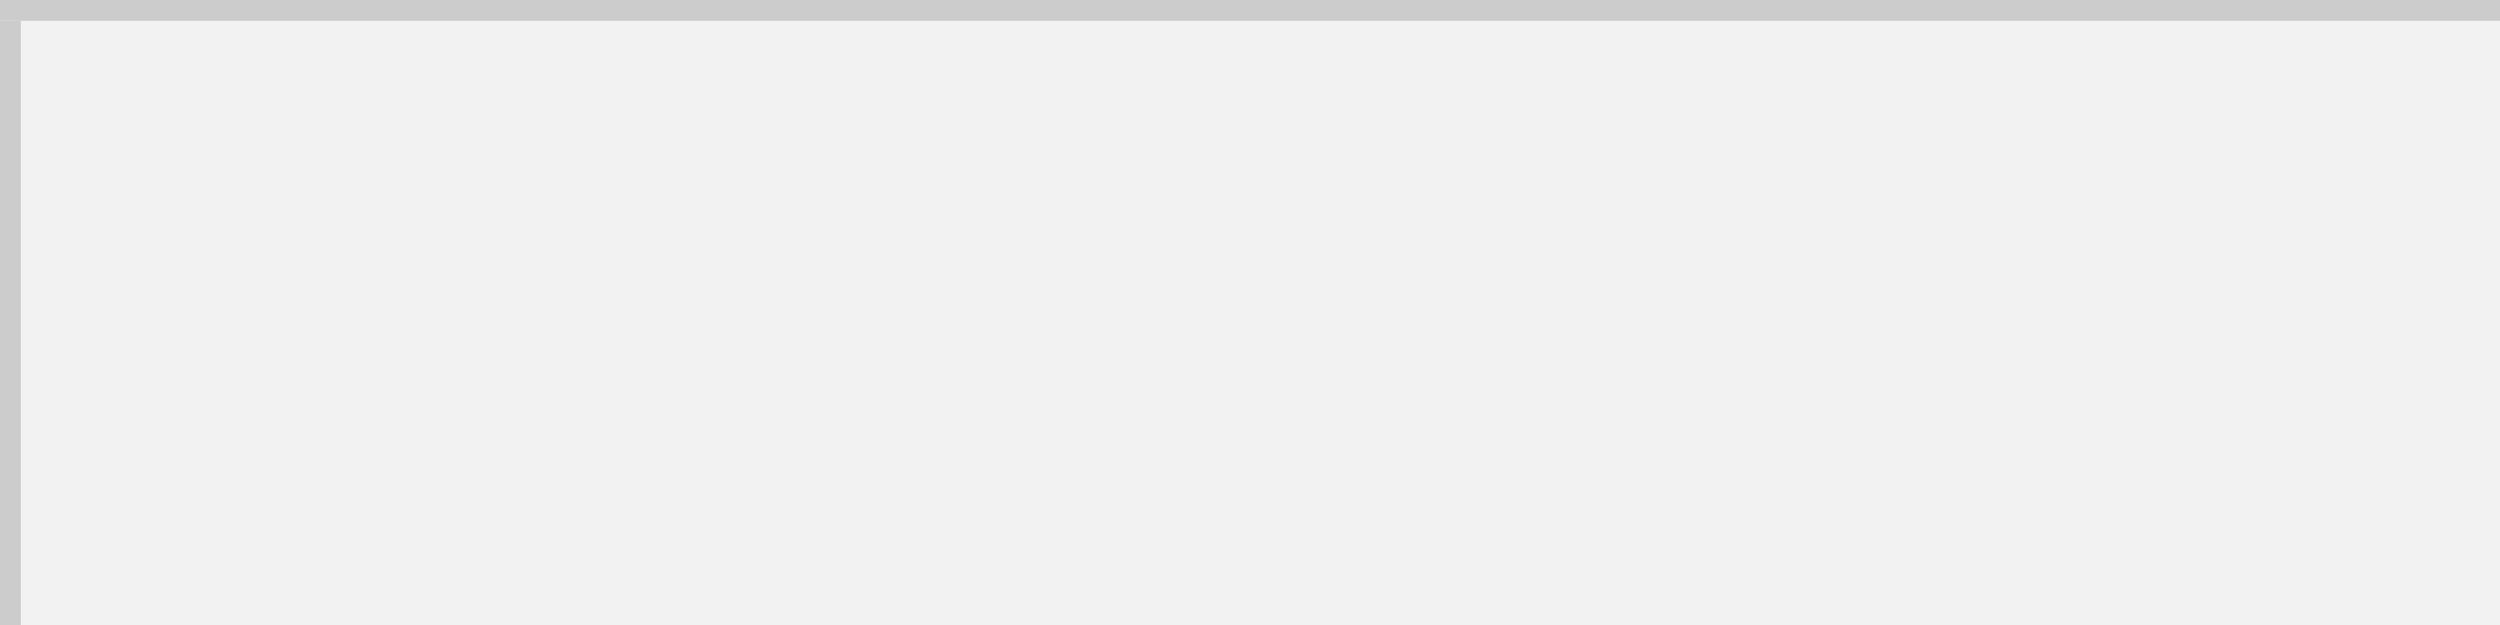
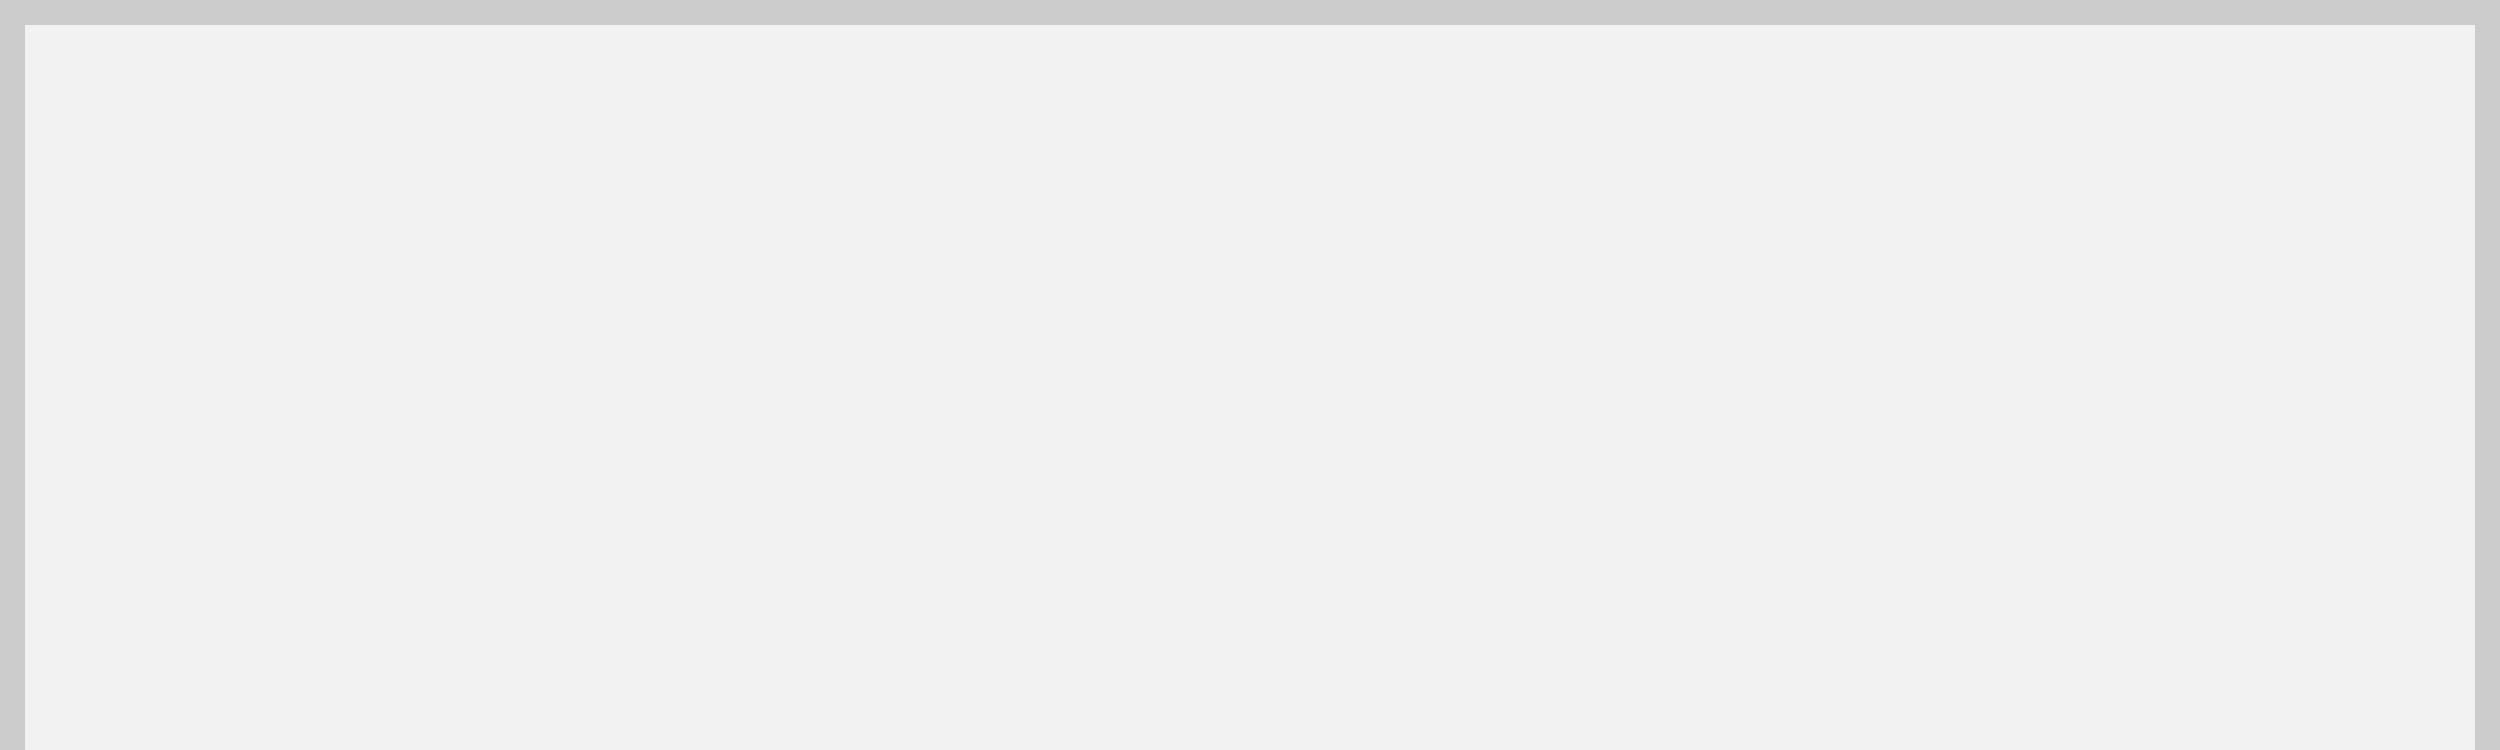
- <svg xmlns="http://www.w3.org/2000/svg" version="1.1" width="120px" height="30px" viewBox="460 70 120 30">
-   <path d="M 1 1  L 120 1  L 120 30  L 1 30  L 1 1  Z " fill-rule="nonzero" fill="rgba(242, 242, 242, 1)" stroke="none" transform="matrix(1 0 0 1 460 70 )" class="fill" />
-   <path d="M 0.5 1  L 0.5 30  " stroke-width="1" stroke-dasharray="0" stroke="rgba(204, 204, 204, 1)" fill="none" transform="matrix(1 0 0 1 460 70 )" class="stroke" />
-   <path d="M 0 0.5  L 120 0.5  " stroke-width="1" stroke-dasharray="0" stroke="rgba(204, 204, 204, 1)" fill="none" transform="matrix(1 0 0 1 460 70 )" class="stroke" />
+ <svg xmlns="http://www.w3.org/2000/svg" version="1.1" width="100px" height="30px" viewBox="700 120 100 30">
+   <path d="M 1 1  L 99 1  L 99 30  L 1 30  L 1 1  Z " fill-rule="nonzero" fill="rgba(242, 242, 242, 1)" stroke="none" transform="matrix(1 0 0 1 700 120 )" class="fill" />
+   <path d="M 0.5 1  L 0.5 30  " stroke-width="1" stroke-dasharray="0" stroke="rgba(204, 204, 204, 1)" fill="none" transform="matrix(1 0 0 1 700 120 )" class="stroke" />
+   <path d="M 0 0.5  L 100 0.5  " stroke-width="1" stroke-dasharray="0" stroke="rgba(204, 204, 204, 1)" fill="none" transform="matrix(1 0 0 1 700 120 )" class="stroke" />
+   <path d="M 99.5 1  L 99.5 30  " stroke-width="1" stroke-dasharray="0" stroke="rgba(204, 204, 204, 1)" fill="none" transform="matrix(1 0 0 1 700 120 )" class="stroke" />
</svg>
